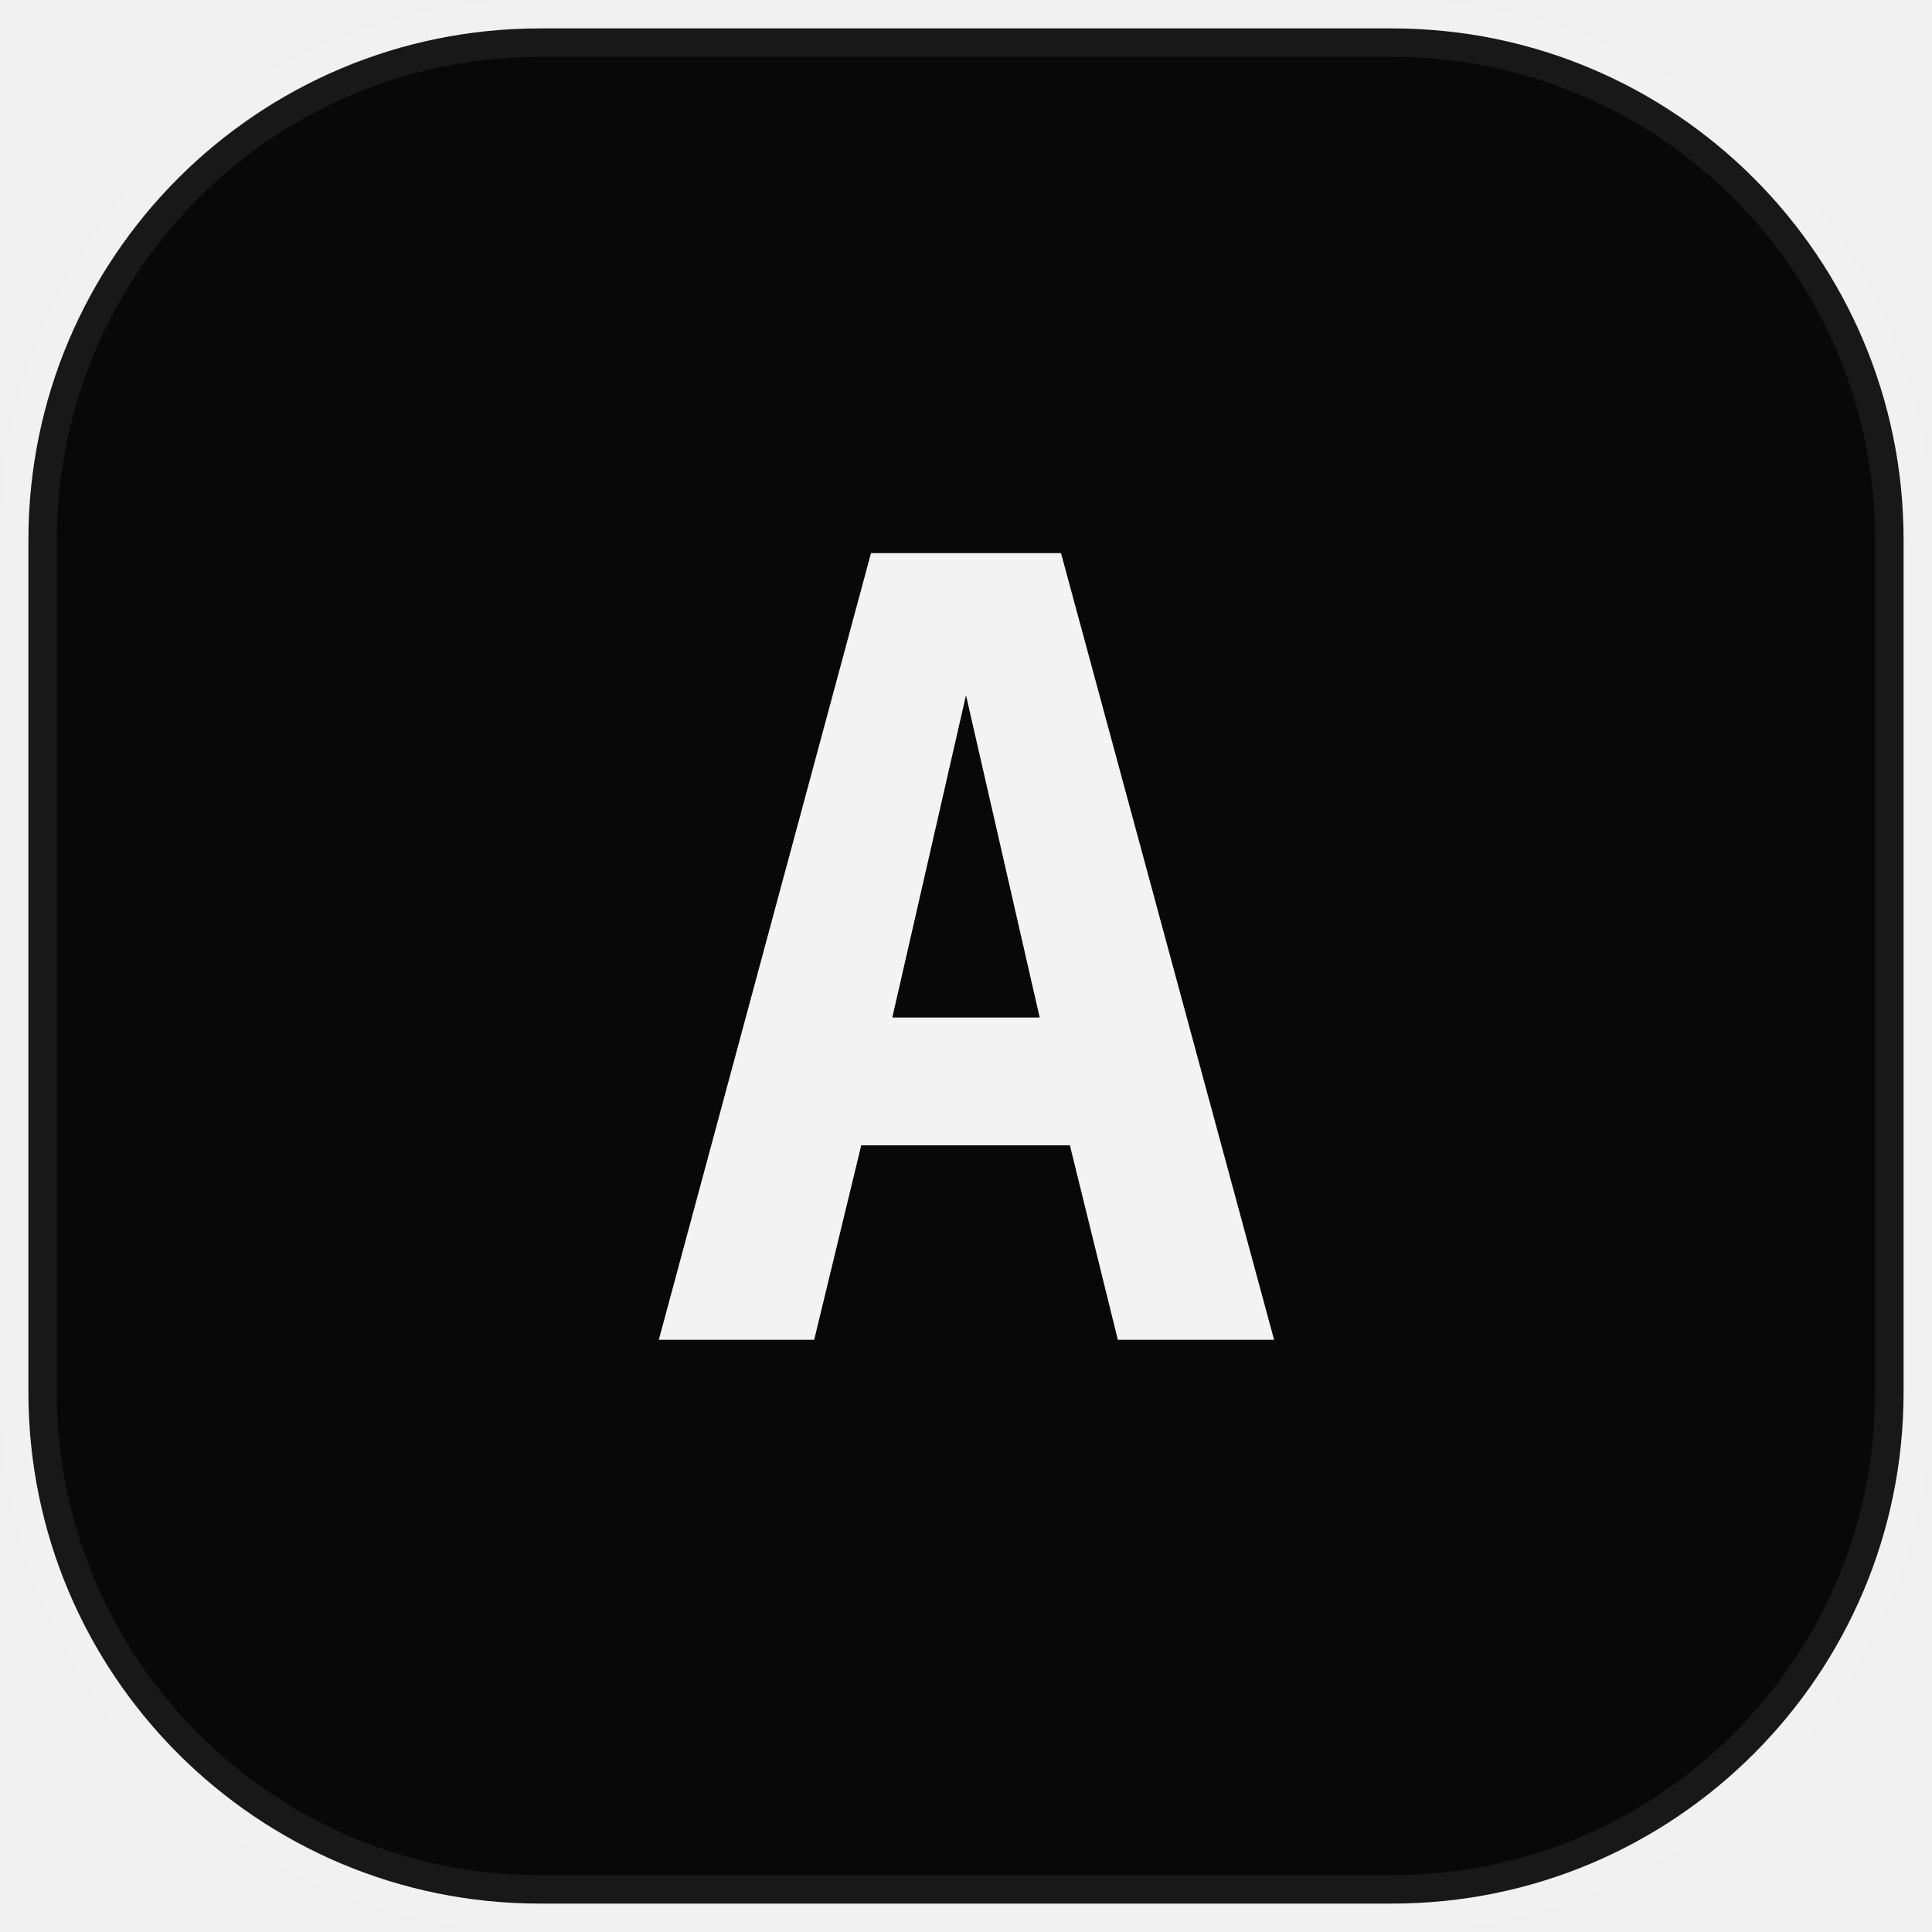
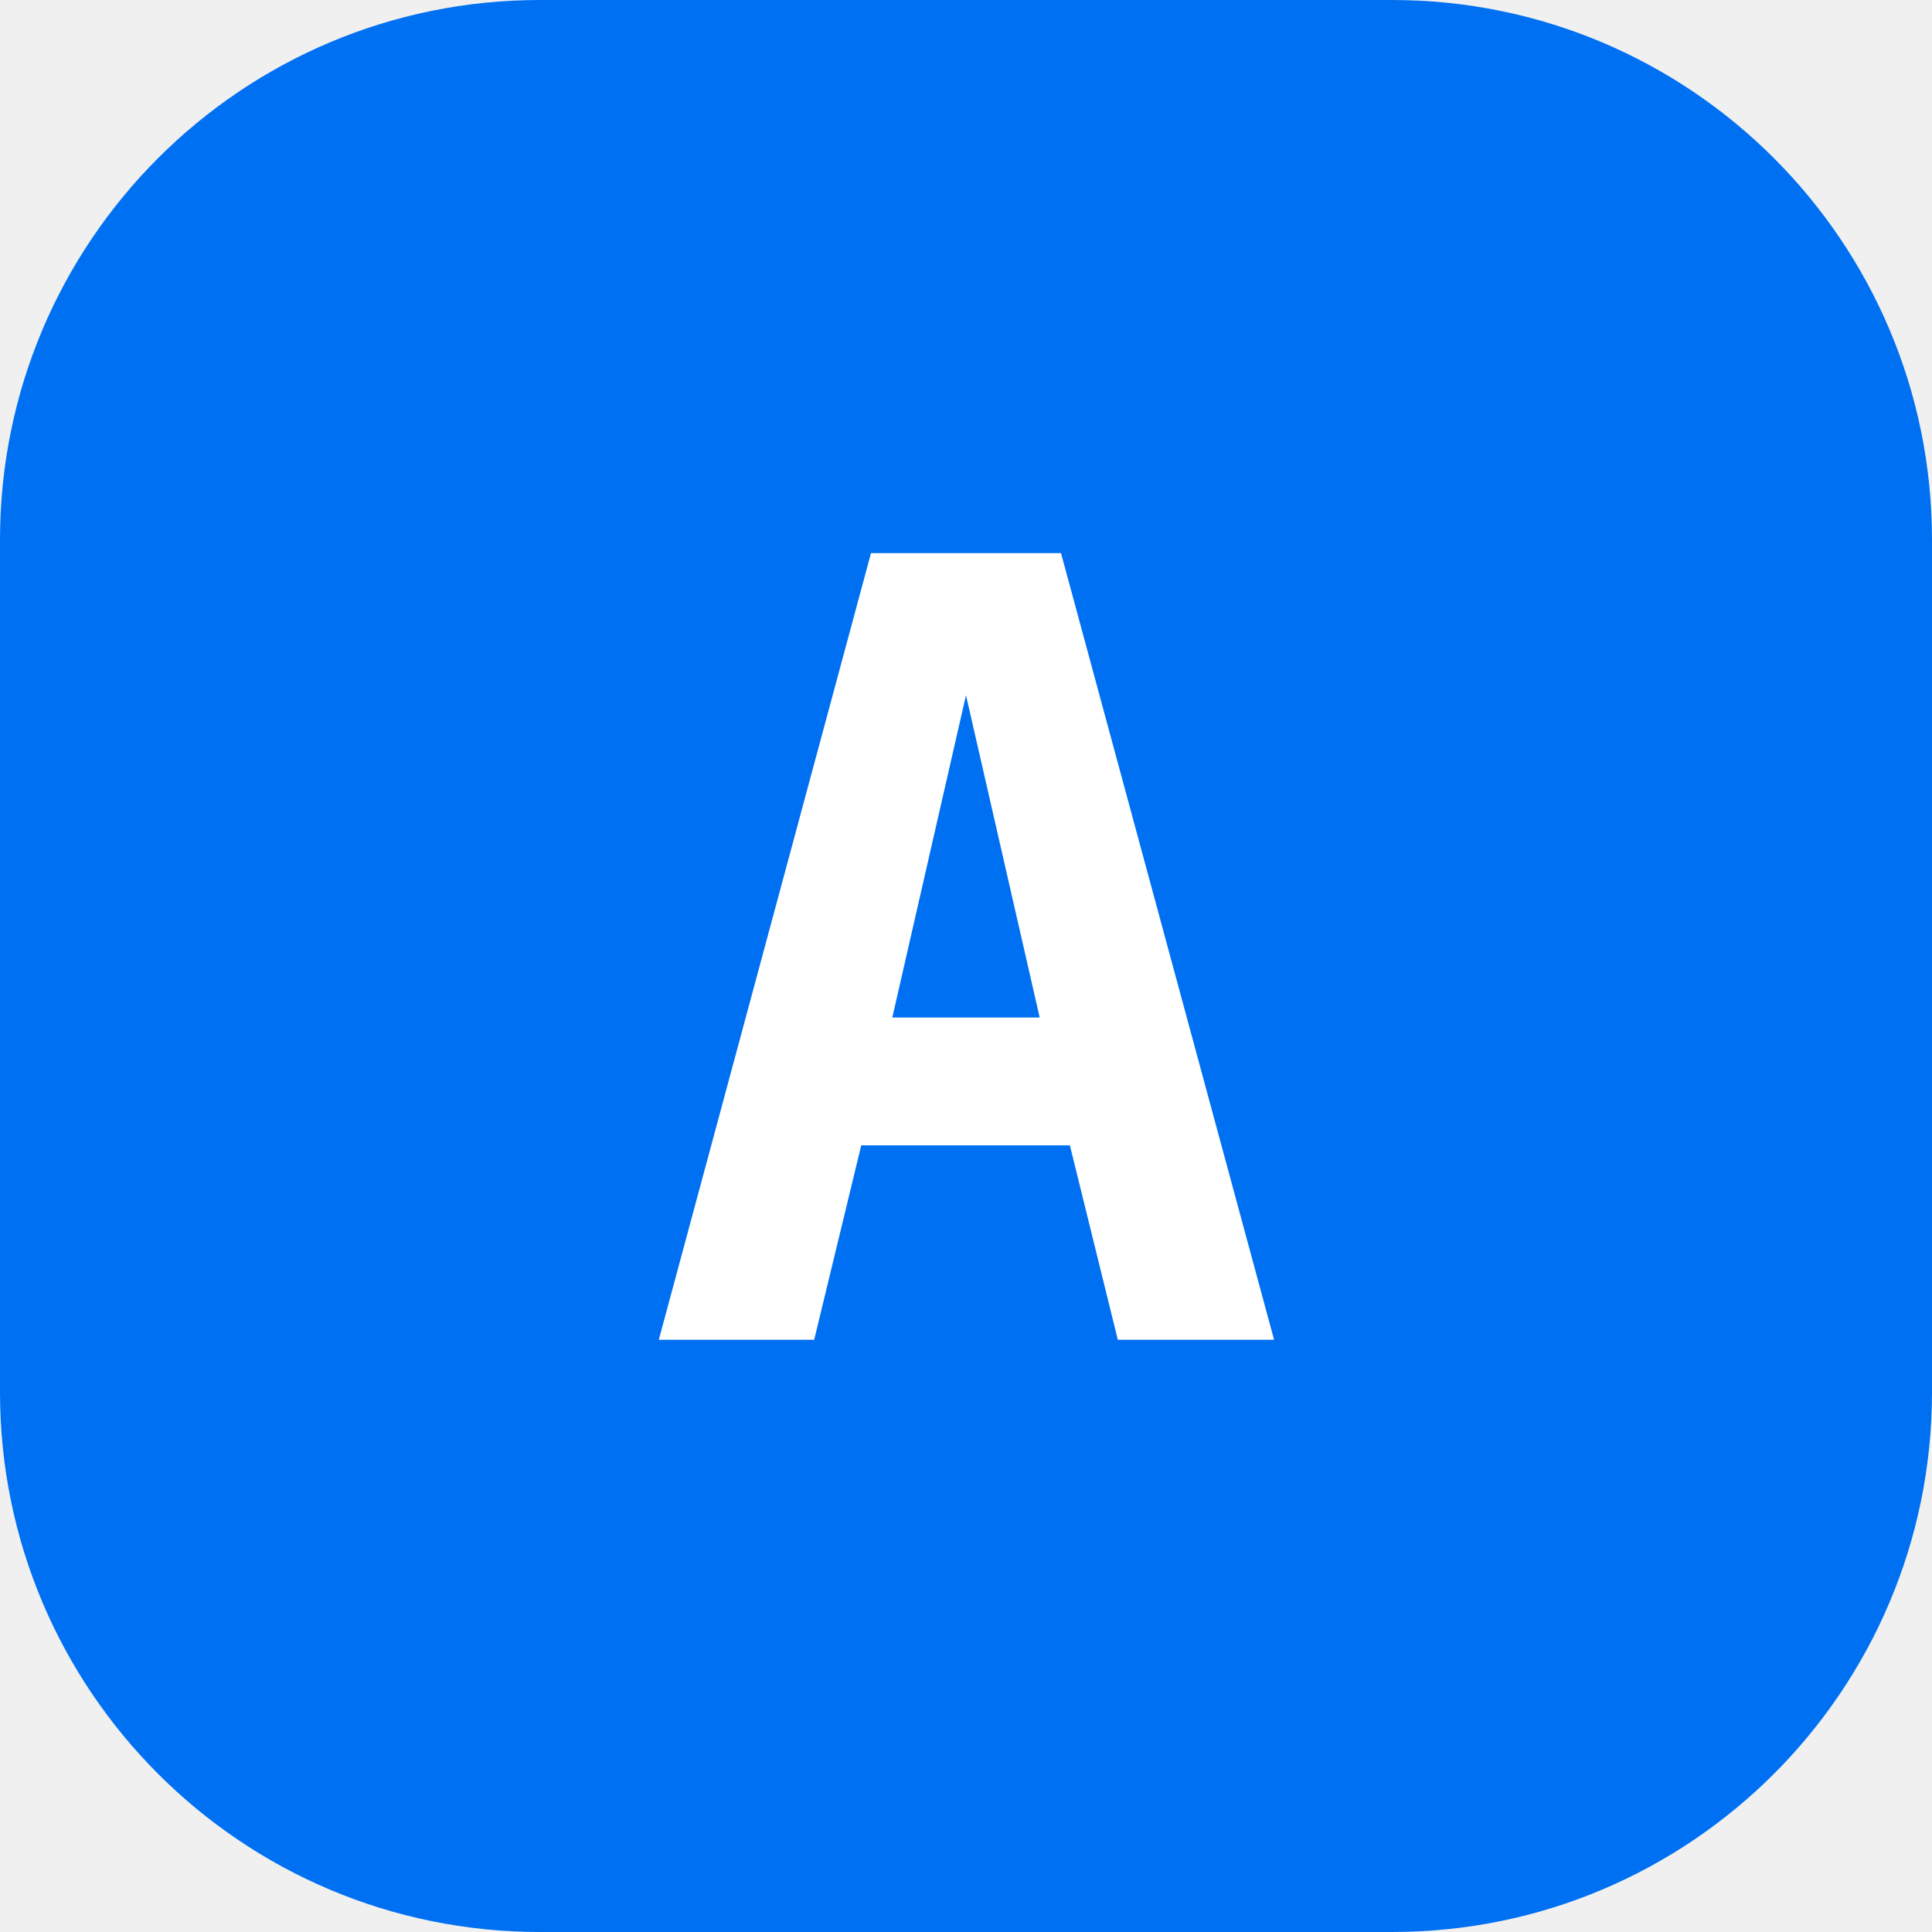
<svg xmlns="http://www.w3.org/2000/svg" width="34" height="34" viewBox="0 0 34 34" fill="none">
-   <rect x="0.5" y="0.5" width="33" height="33" rx="9" stroke="rgba(255,255,255,0.07)" fill="#080808" />
-   <text x="17" y="17" text-anchor="middle" dominant-baseline="central" font-size="19" font-weight="800" fill="rgba(255,255,255,0.95)" font-family="JetBrains Mono, SF Mono, monospace">A</text>
+   <rect x="0.5" y="0.5" width="33" height="33" rx="9" stroke="#0070F3" fill="#0070F3" />
+   <text x="17" y="17" text-anchor="middle" dominant-baseline="central" font-size="19" font-weight="800" fill="#FFFFFF" font-family="JetBrains Mono, SF Mono, monospace">A</text>
</svg>
